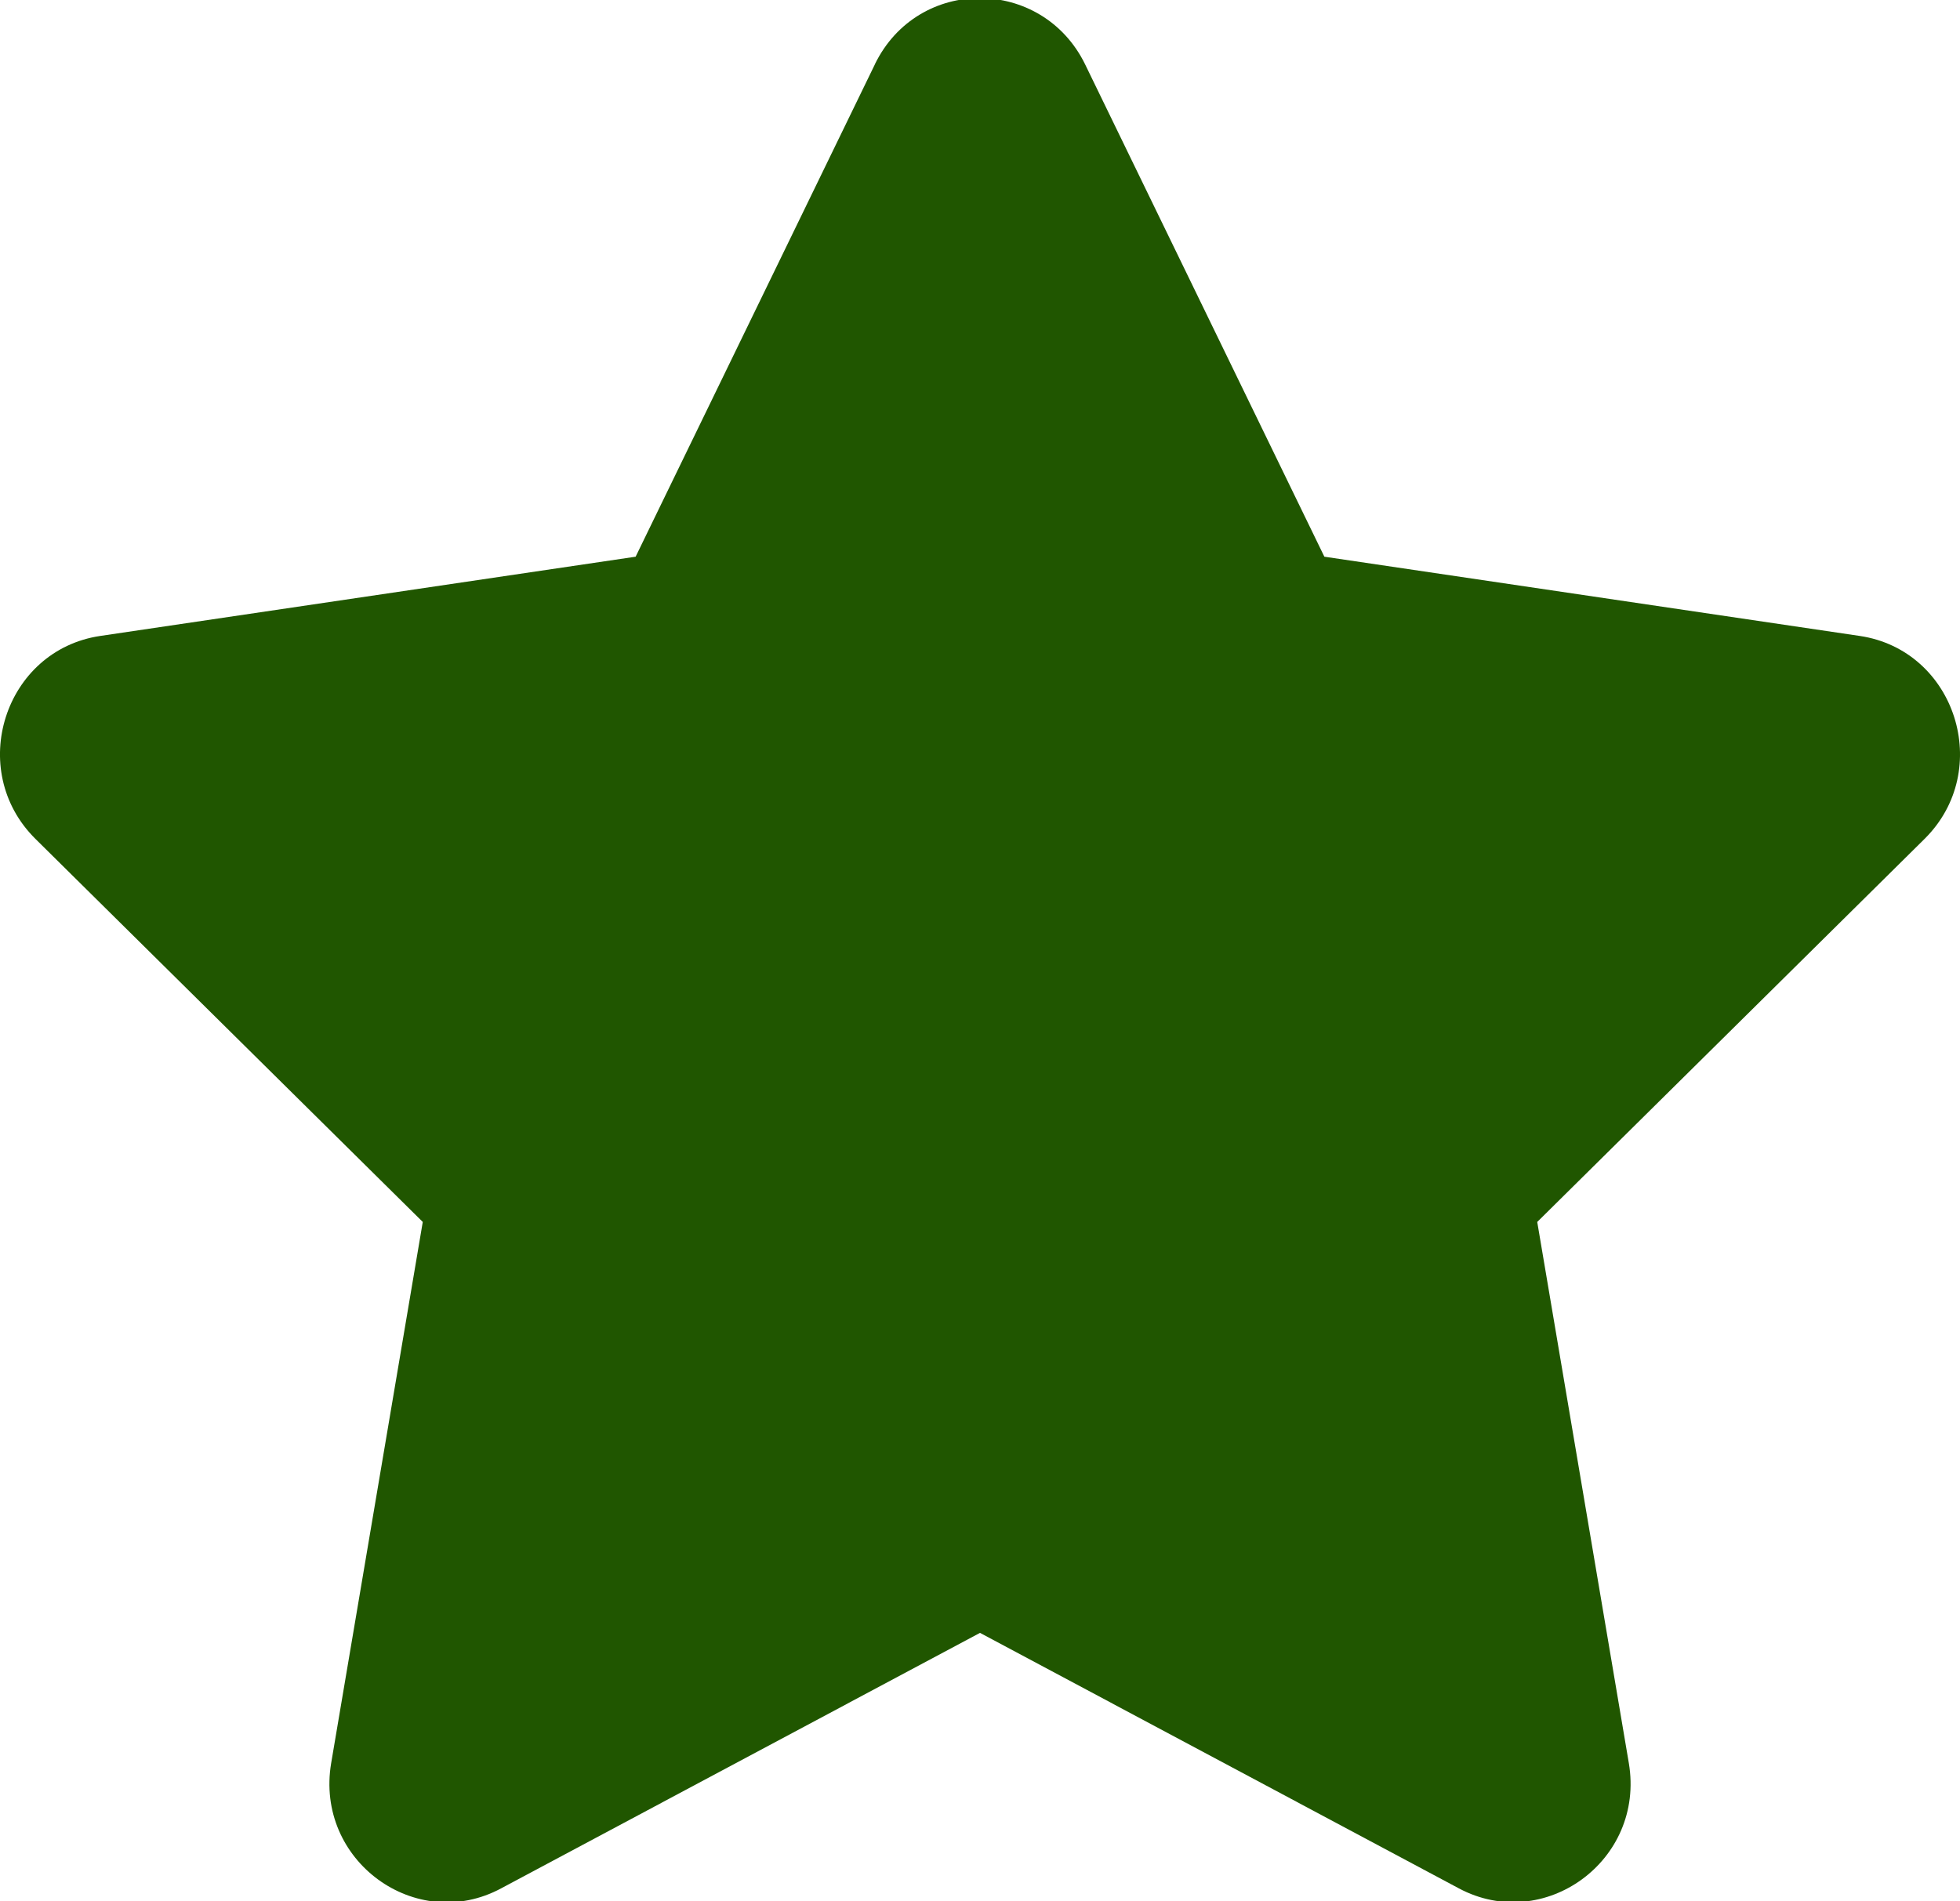
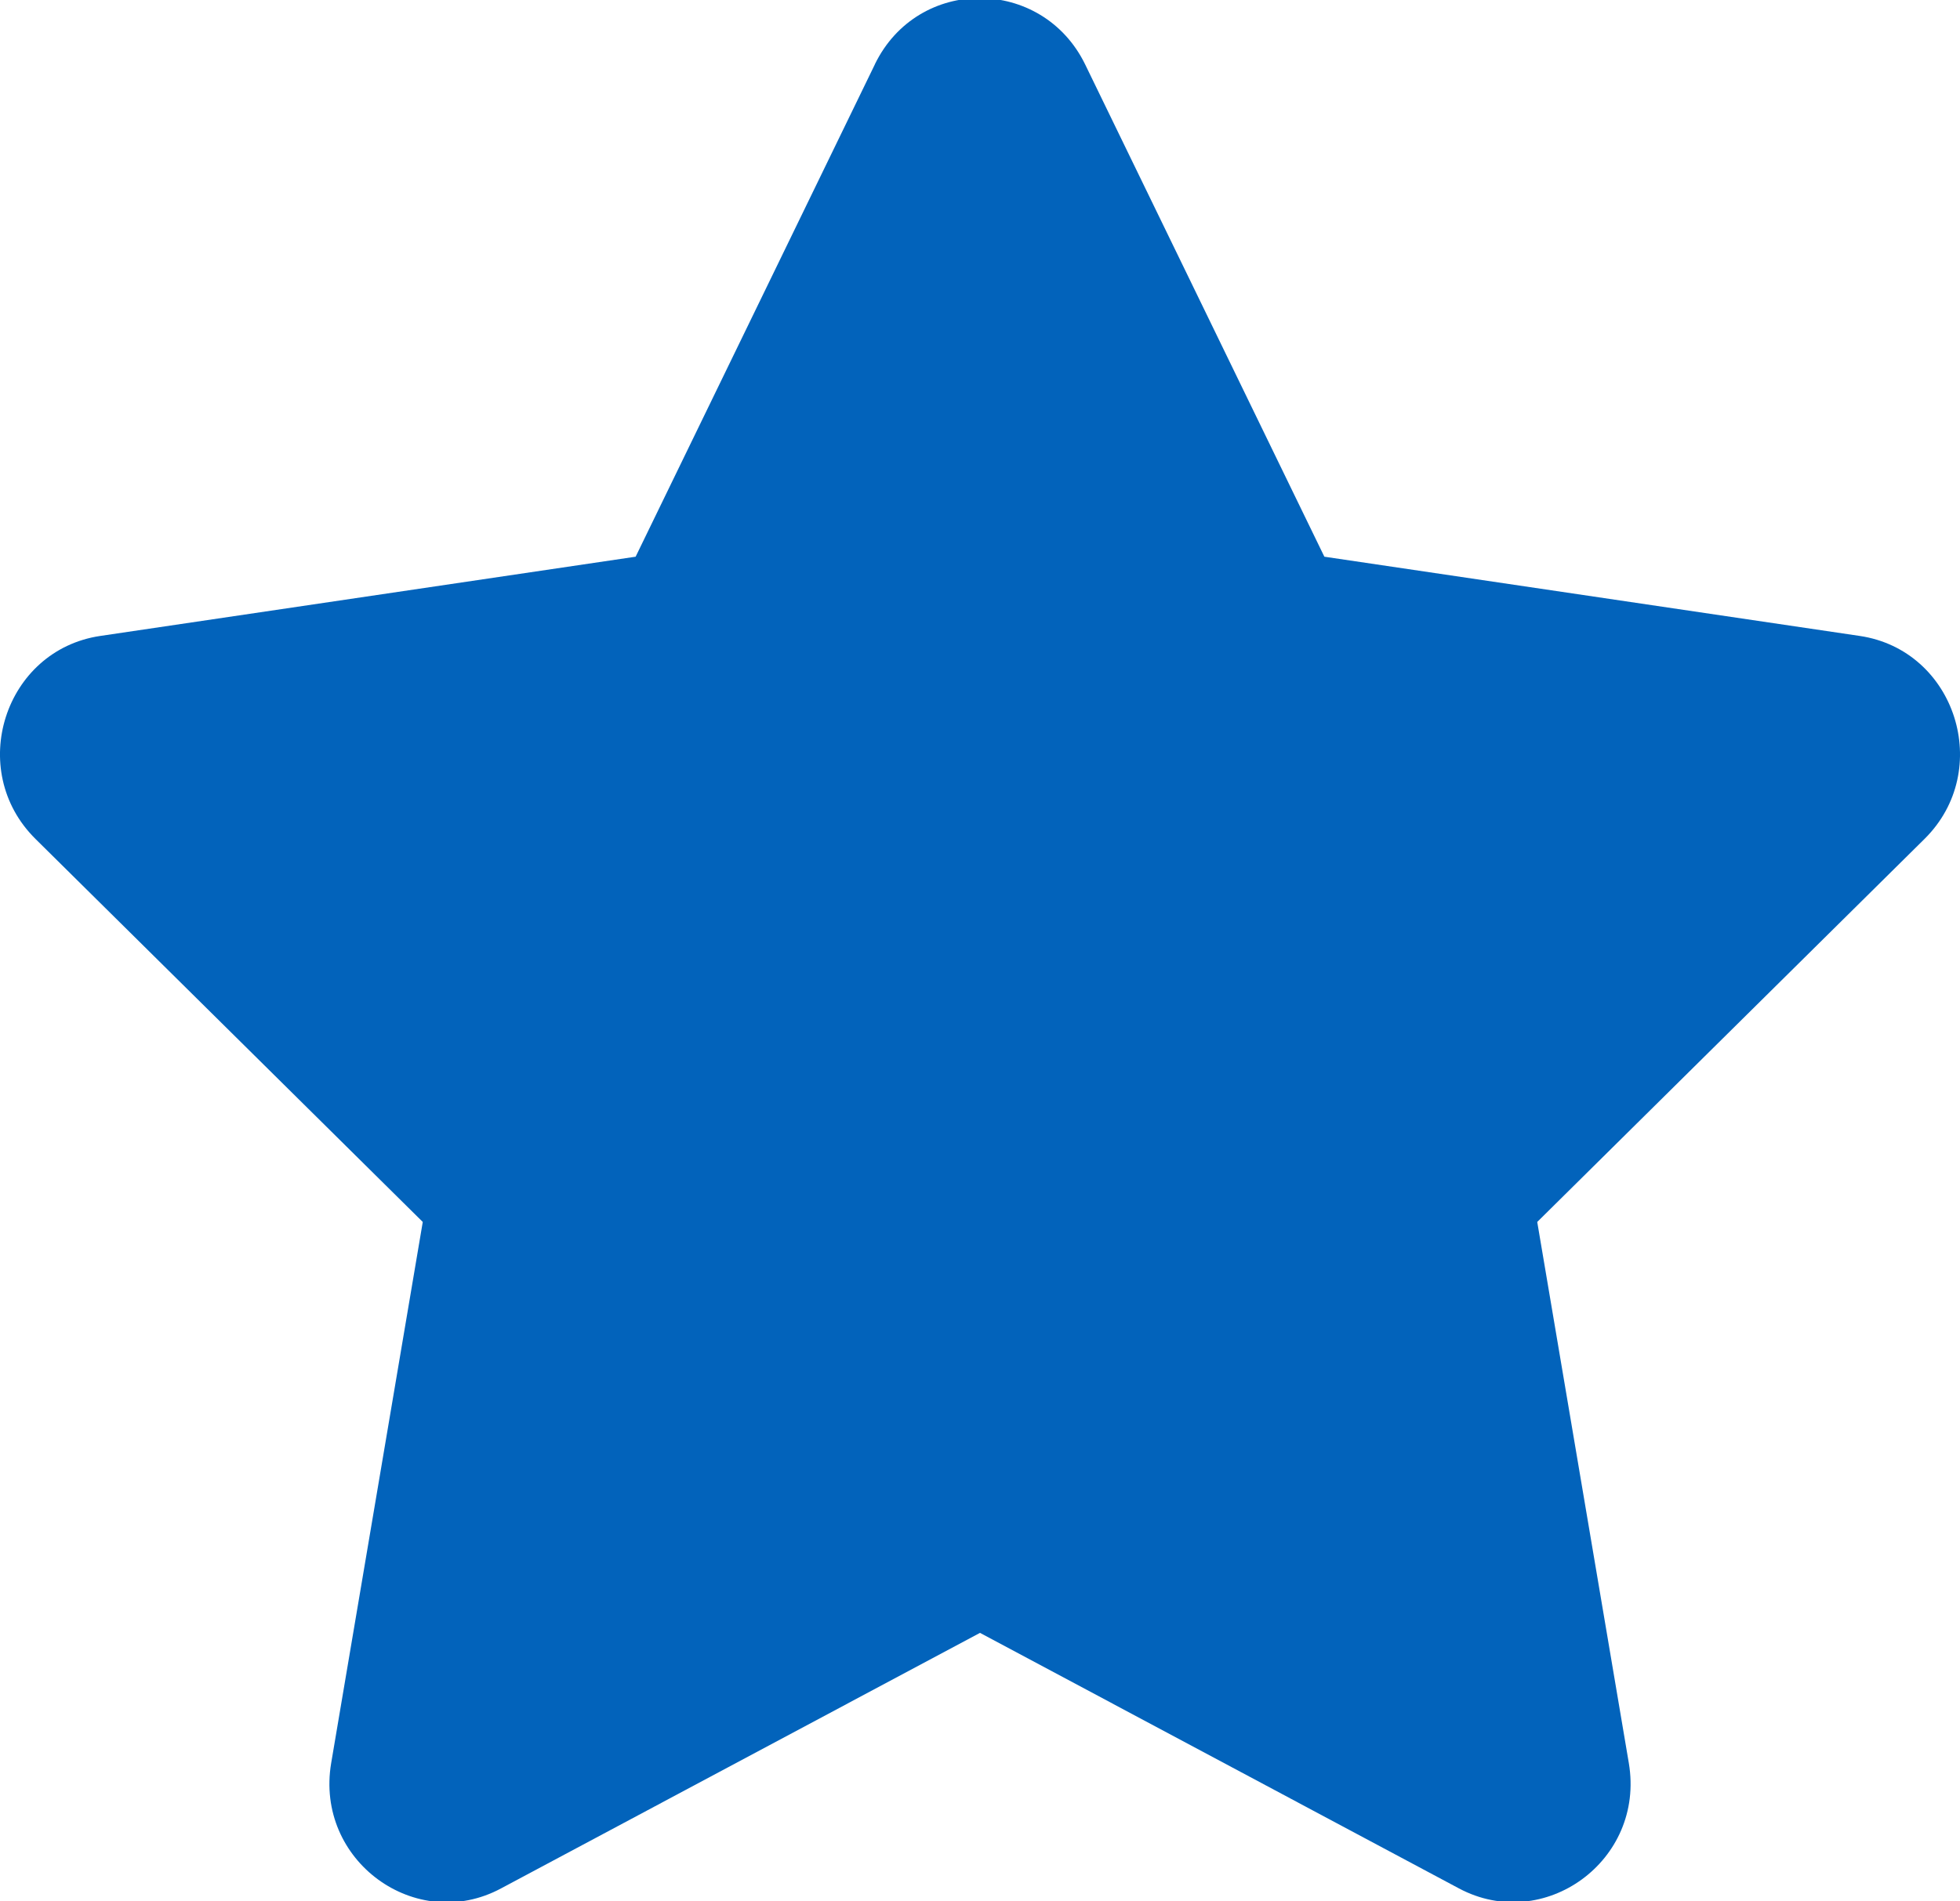
<svg xmlns="http://www.w3.org/2000/svg" aria-hidden="true" focusable="false" data-prefix="fas" data-icon="star" class="svg-inline--fa fa-star fa-w-18" role="img" viewBox="0 0 33 32" version="1.1" id="svg4" width="33" height="32">
  <defs id="defs8" />
-   <path fill="#205600" d="M 14.73,1.084 10.702,9.374 1.69,10.708 c -1.616,0.238 -2.264,2.26 -1.092,3.419 l 6.52,6.449 -1.542,9.111 c -0.278,1.647 1.431,2.88 2.862,2.11 L 16.5,27.495 l 8.062,4.302 c 1.431,0.764 3.14,-0.463 2.862,-2.11 l -1.542,-9.111 6.52,-6.449 c 1.172,-1.158 0.524,-3.181 -1.092,-3.419 L 22.298,9.374 18.27,1.084 c -0.722,-1.478 -2.813,-1.497 -3.541,0 z" id="path2" style="stroke-width:0.062" />
+   <path fill="#0263bb" d="M 14.73,1.084 10.702,9.374 1.69,10.708 c -1.616,0.238 -2.264,2.26 -1.092,3.419 l 6.52,6.449 -1.542,9.111 c -0.278,1.647 1.431,2.88 2.862,2.11 L 16.5,27.495 l 8.062,4.302 c 1.431,0.764 3.14,-0.463 2.862,-2.11 l -1.542,-9.111 6.52,-6.449 c 1.172,-1.158 0.524,-3.181 -1.092,-3.419 L 22.298,9.374 18.27,1.084 c -0.722,-1.478 -2.813,-1.497 -3.541,0 z" id="path2" style="stroke-width:0.062" />
</svg>
